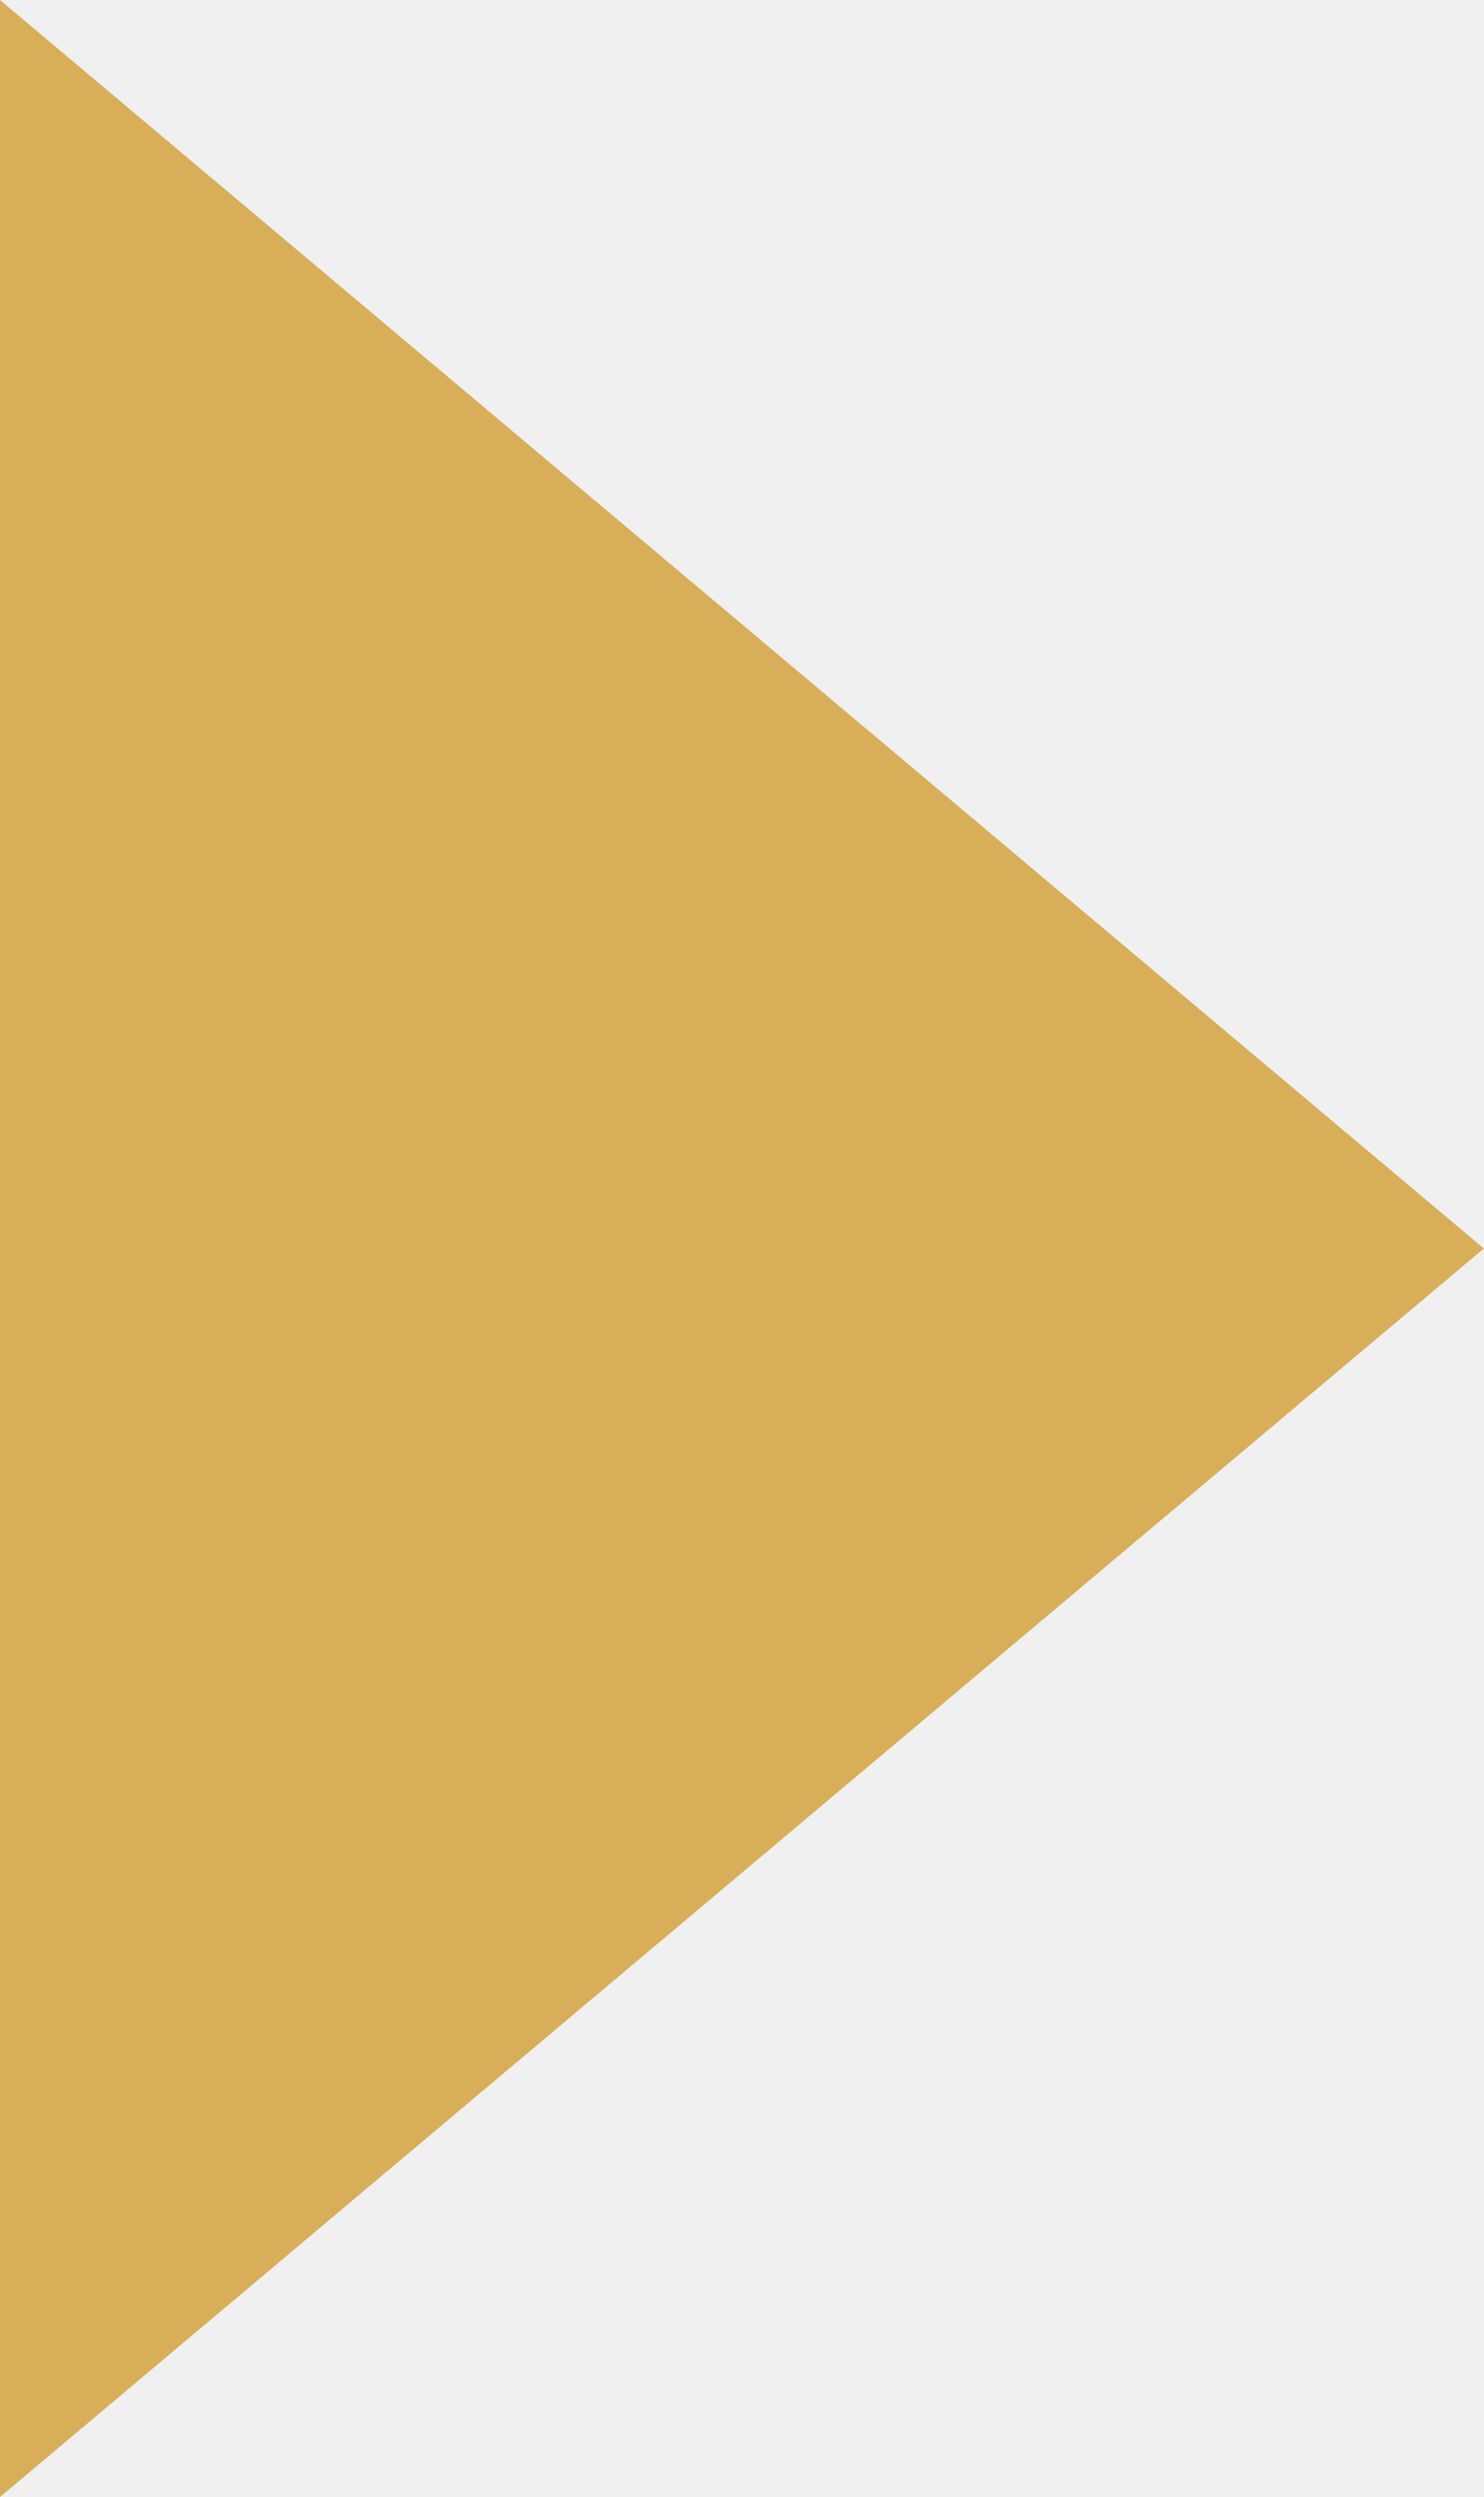
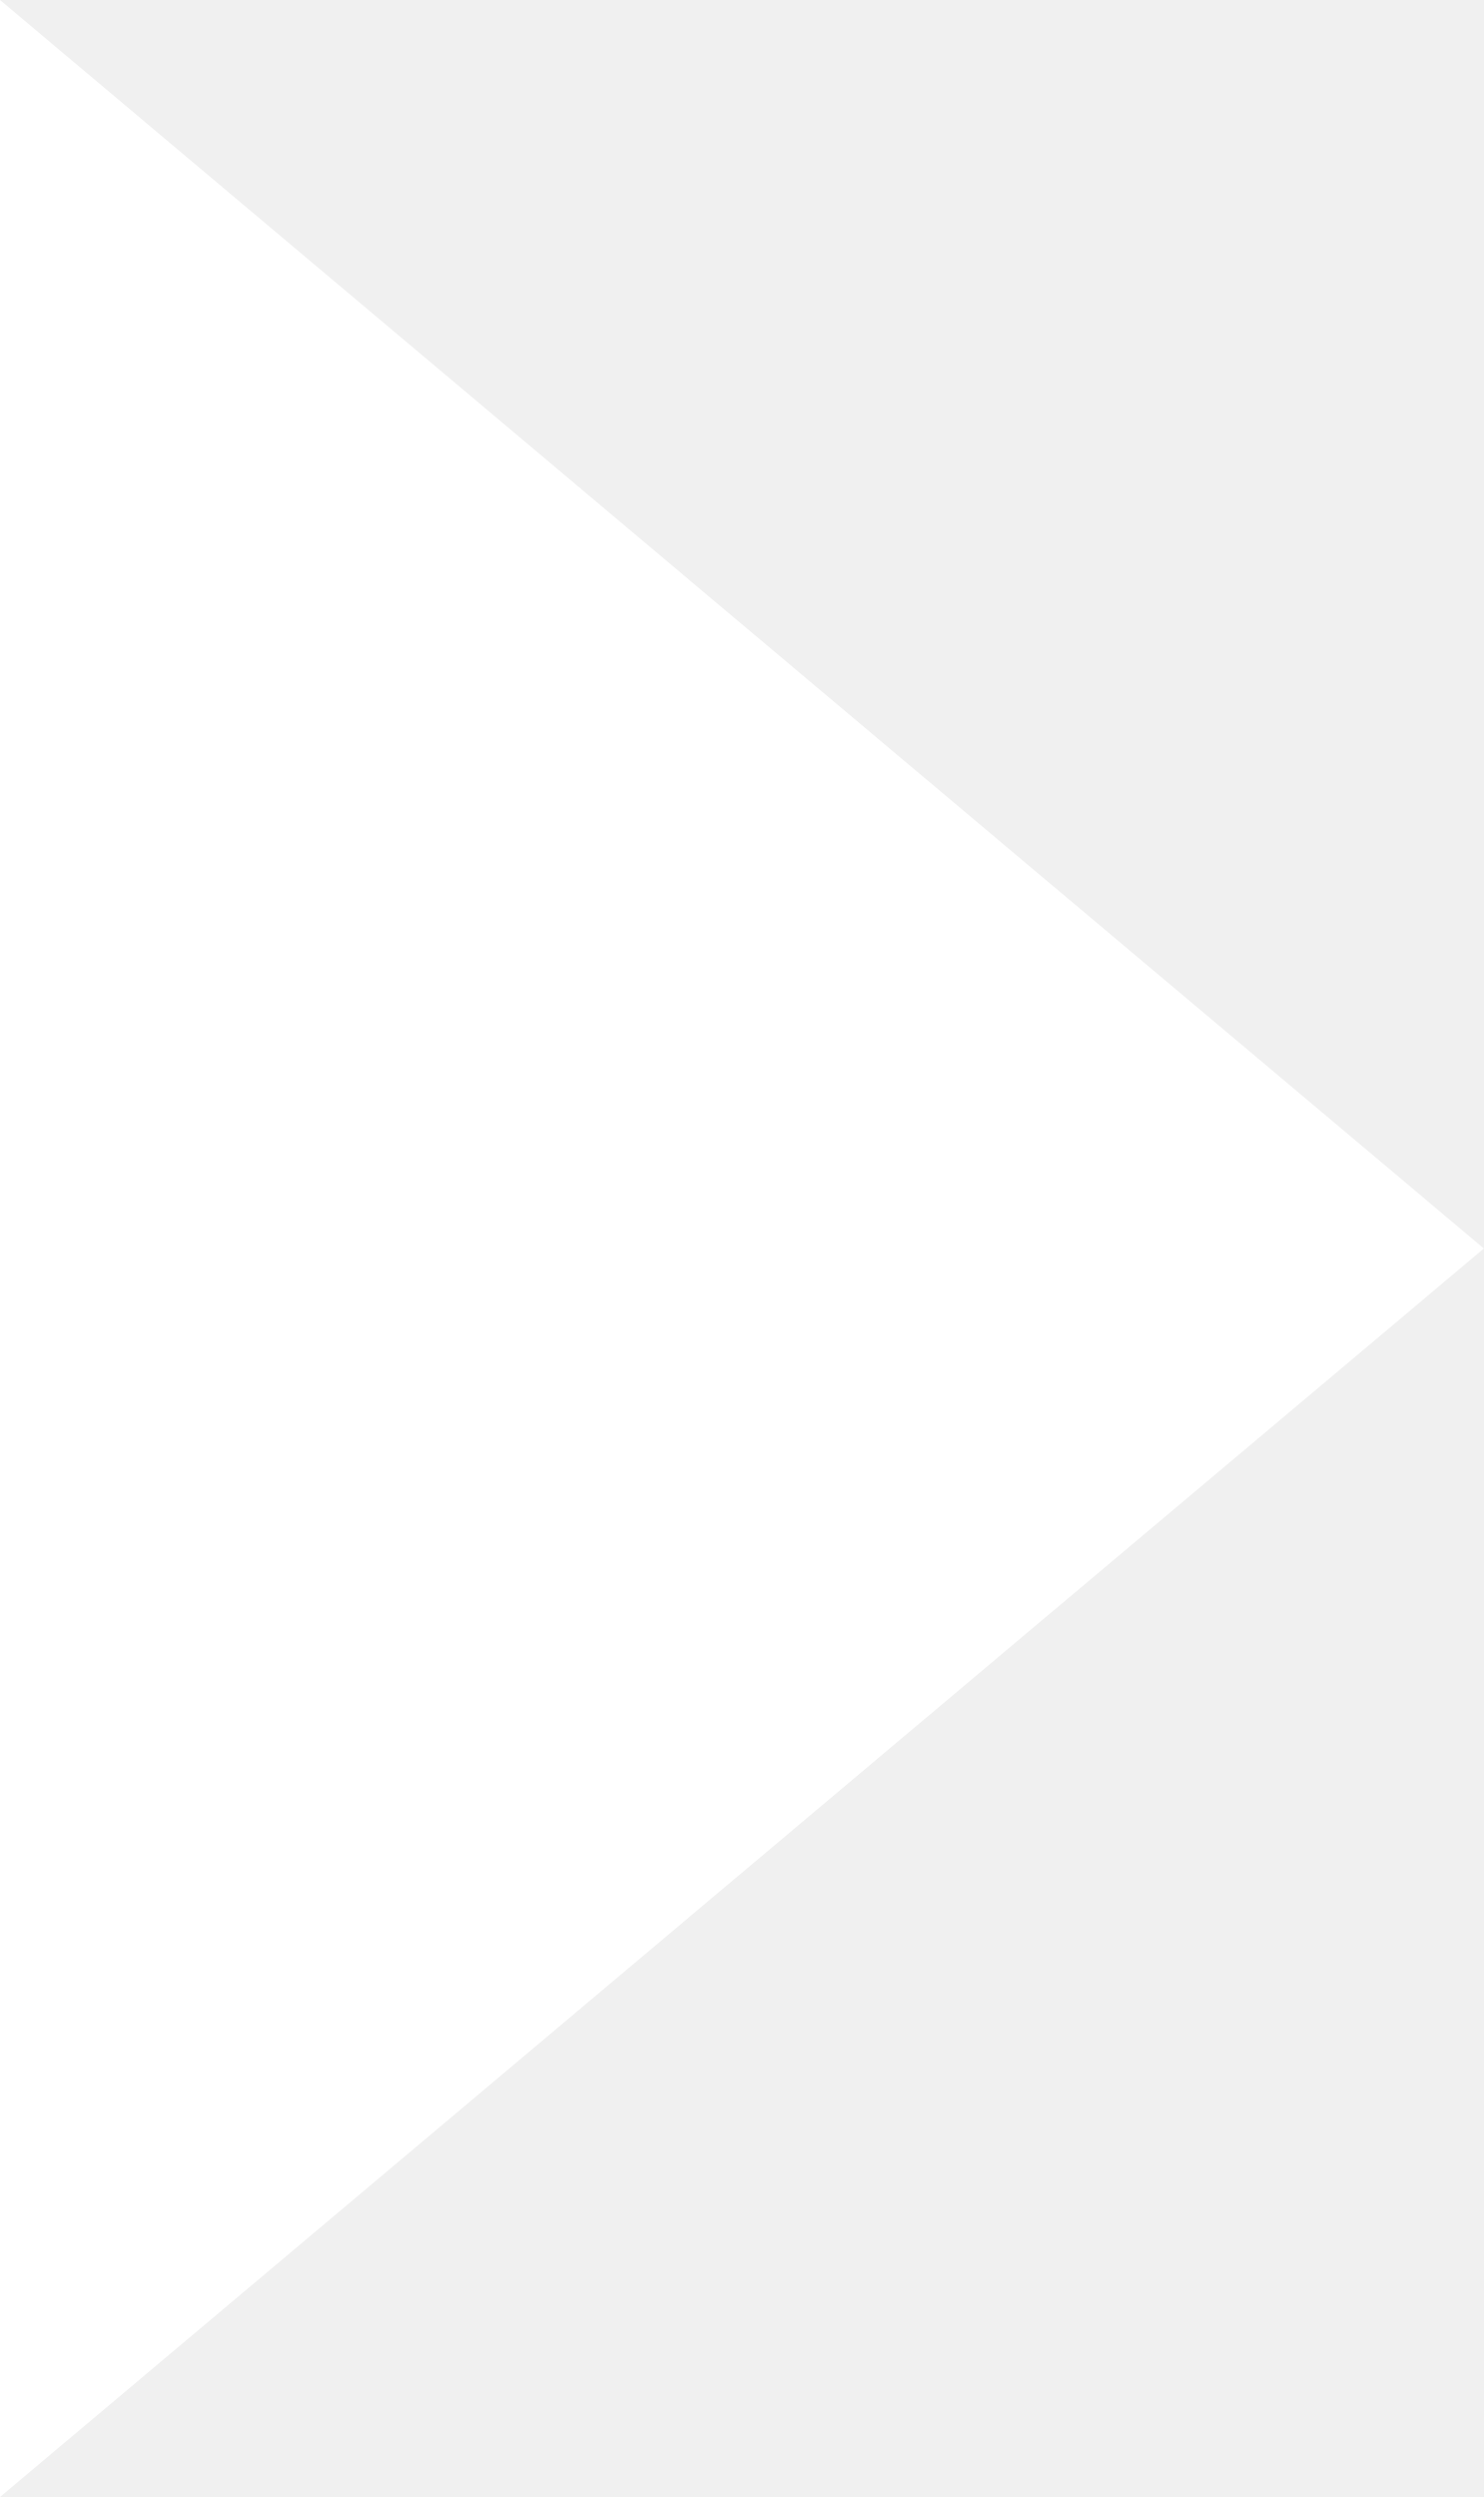
<svg xmlns="http://www.w3.org/2000/svg" xmlns:xlink="http://www.w3.org/1999/xlink" version="1.1" id="Layer_1" x="0px" y="0px" viewBox="0 0 6.3 10.6" style="enable-background:new 0 0 6.3 10.6;" xml:space="preserve">
  <style type="text/css">
	.st0{clip-path:url(#SVGID_2_);}
- 	.st1{fill:#d8ae58;}
+ 	.st1{fill:#FFFFFF;}
</style>
  <g>
-     <defs>
-       <rect id="SVGID_1_" y="-2.2" width="7.4" height="15.3" />
-     </defs>
-     <clipPath id="SVGID_2_">
-       <use xlink:href="#SVGID_1_" style="overflow:visible;" />
-     </clipPath>
-     <g class="st0">
-       <polygon class="st1" points="-6.3,5.3 0,0 6.3,5.3 0,10.6   " />
+     <g>
+       <defs>
+         <rect id="SVGID_1_" y="-2.2" width="7.4" height="15.3" />
+       </defs>
+       <clipPath id="SVGID_2_">
+         <use xlink:href="#SVGID_1_" style="overflow:visible;" />
+       </clipPath>
+       <g class="st0">
+         <polygon class="st1" points="-6.3,5.3 0,0 6.3,5.3 0,10.6    " />
+       </g>
    </g>
  </g>
</svg>
